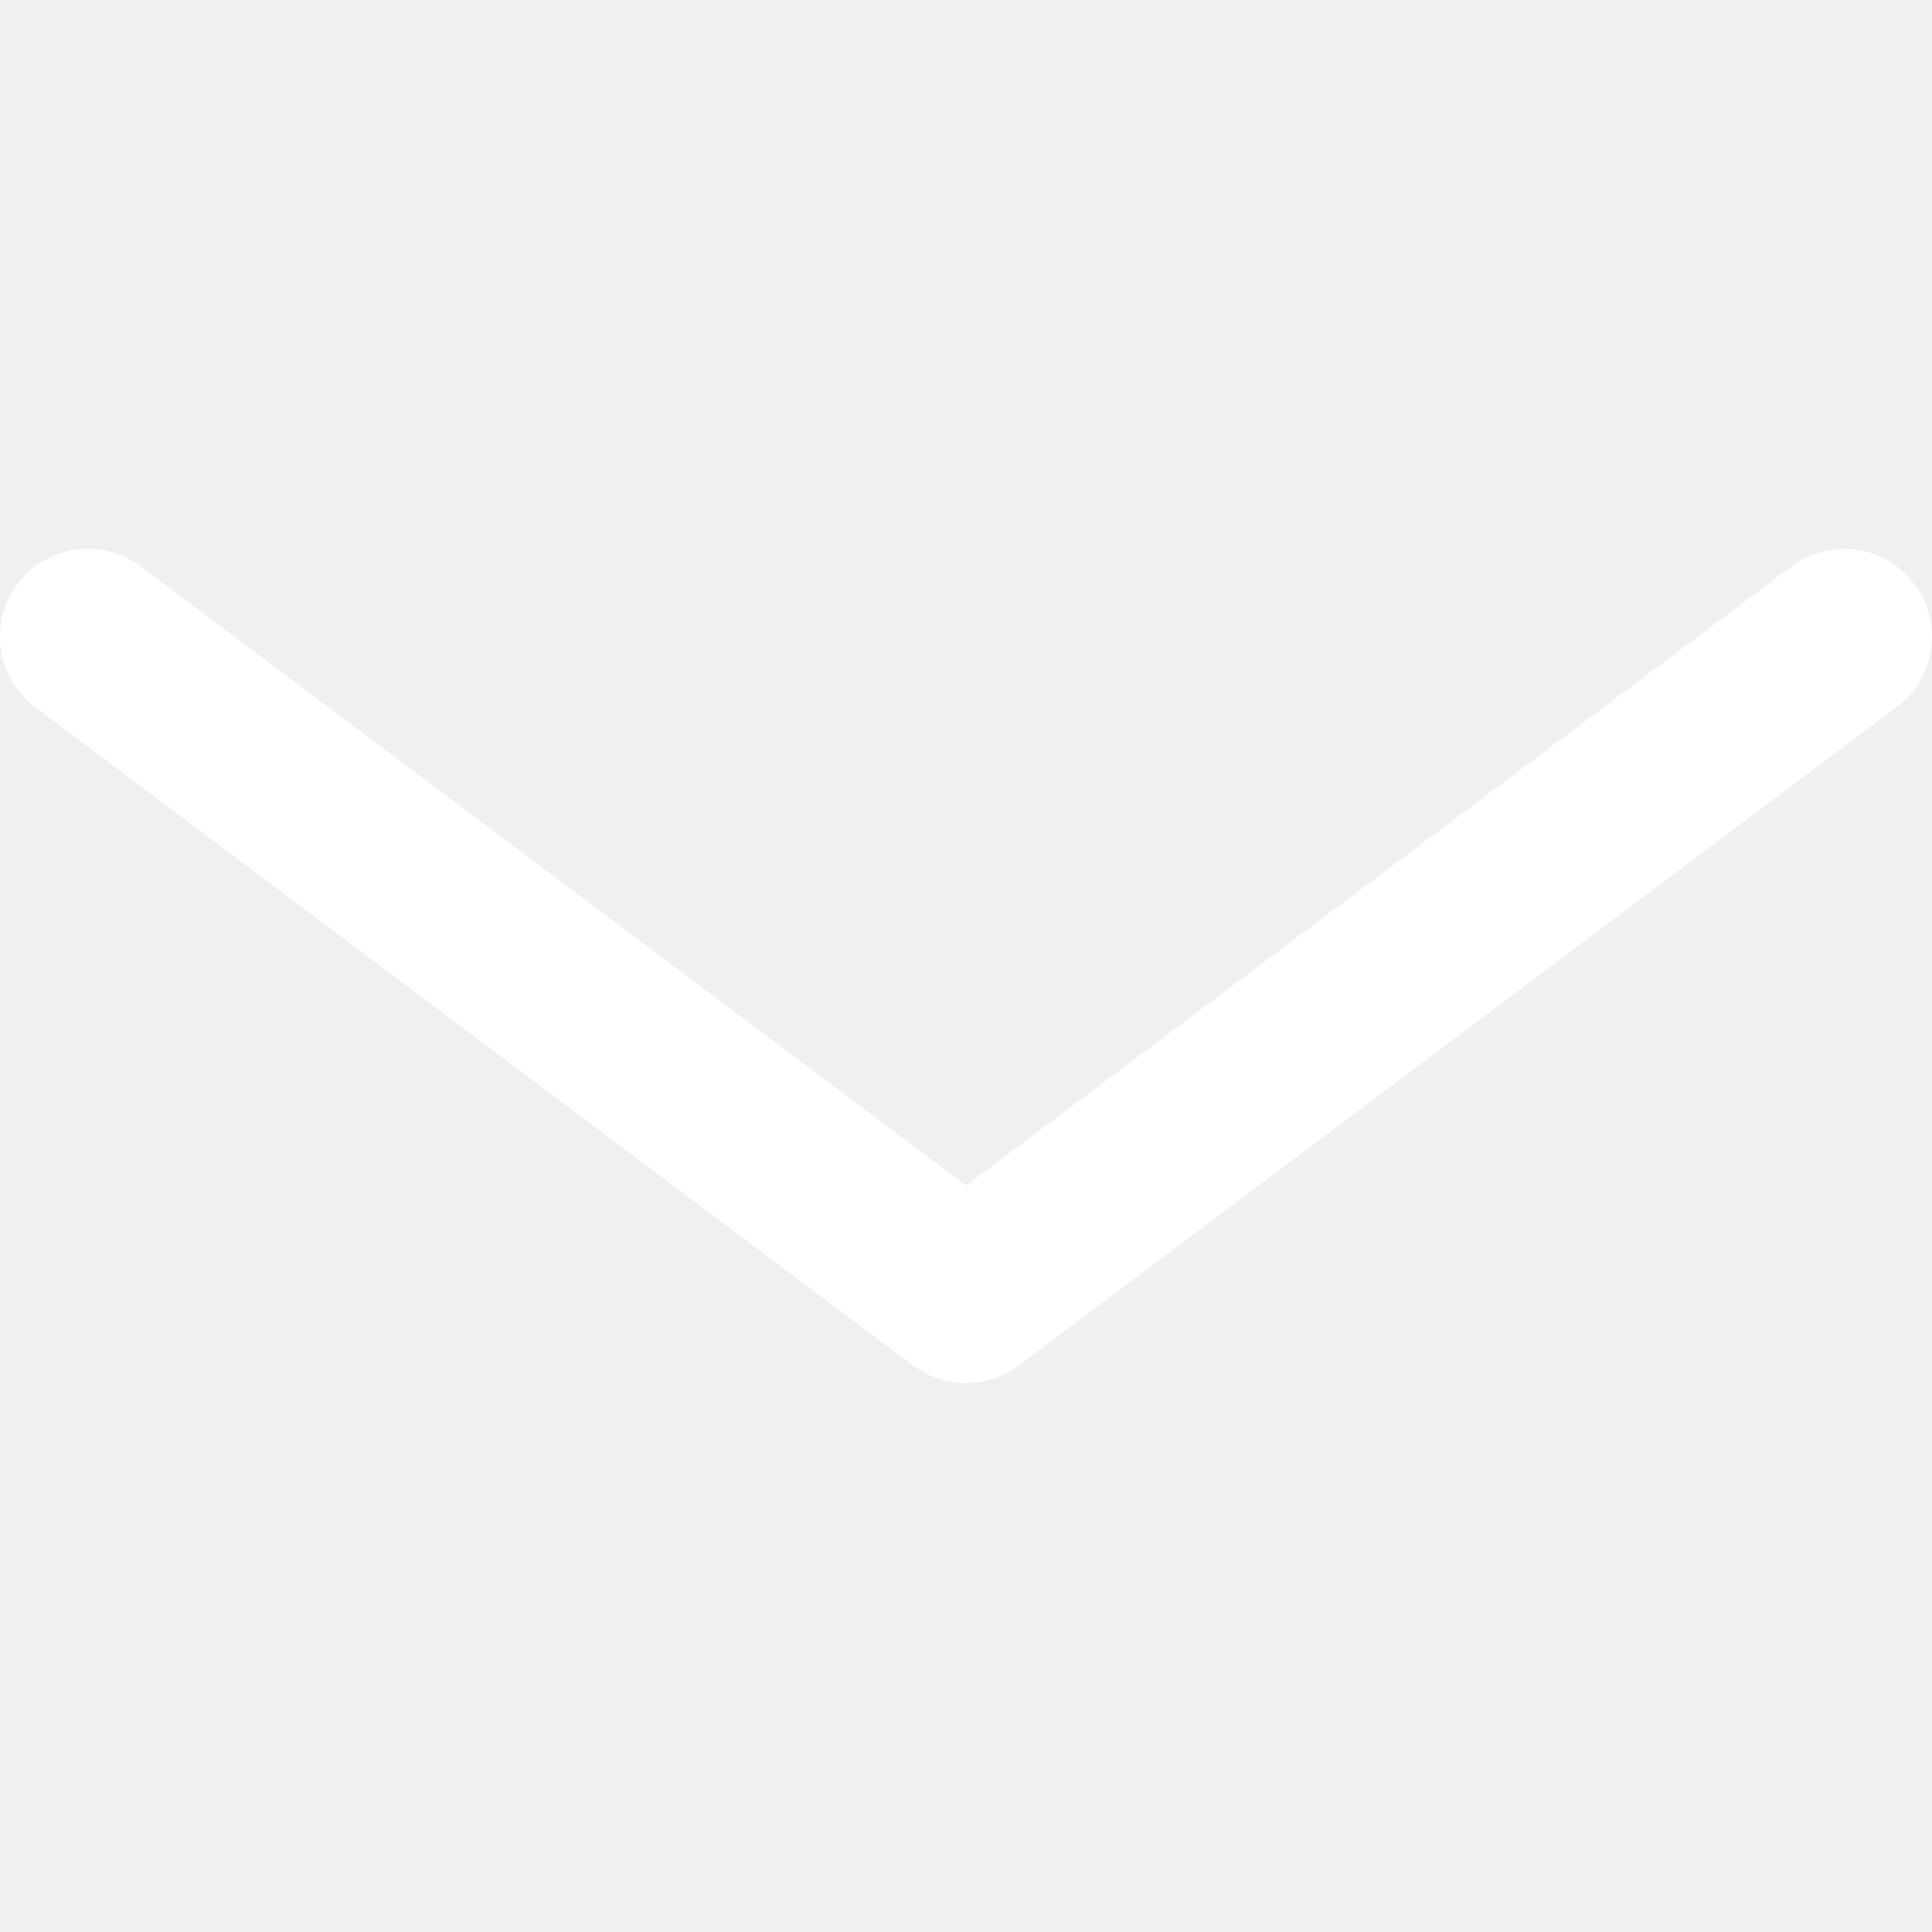
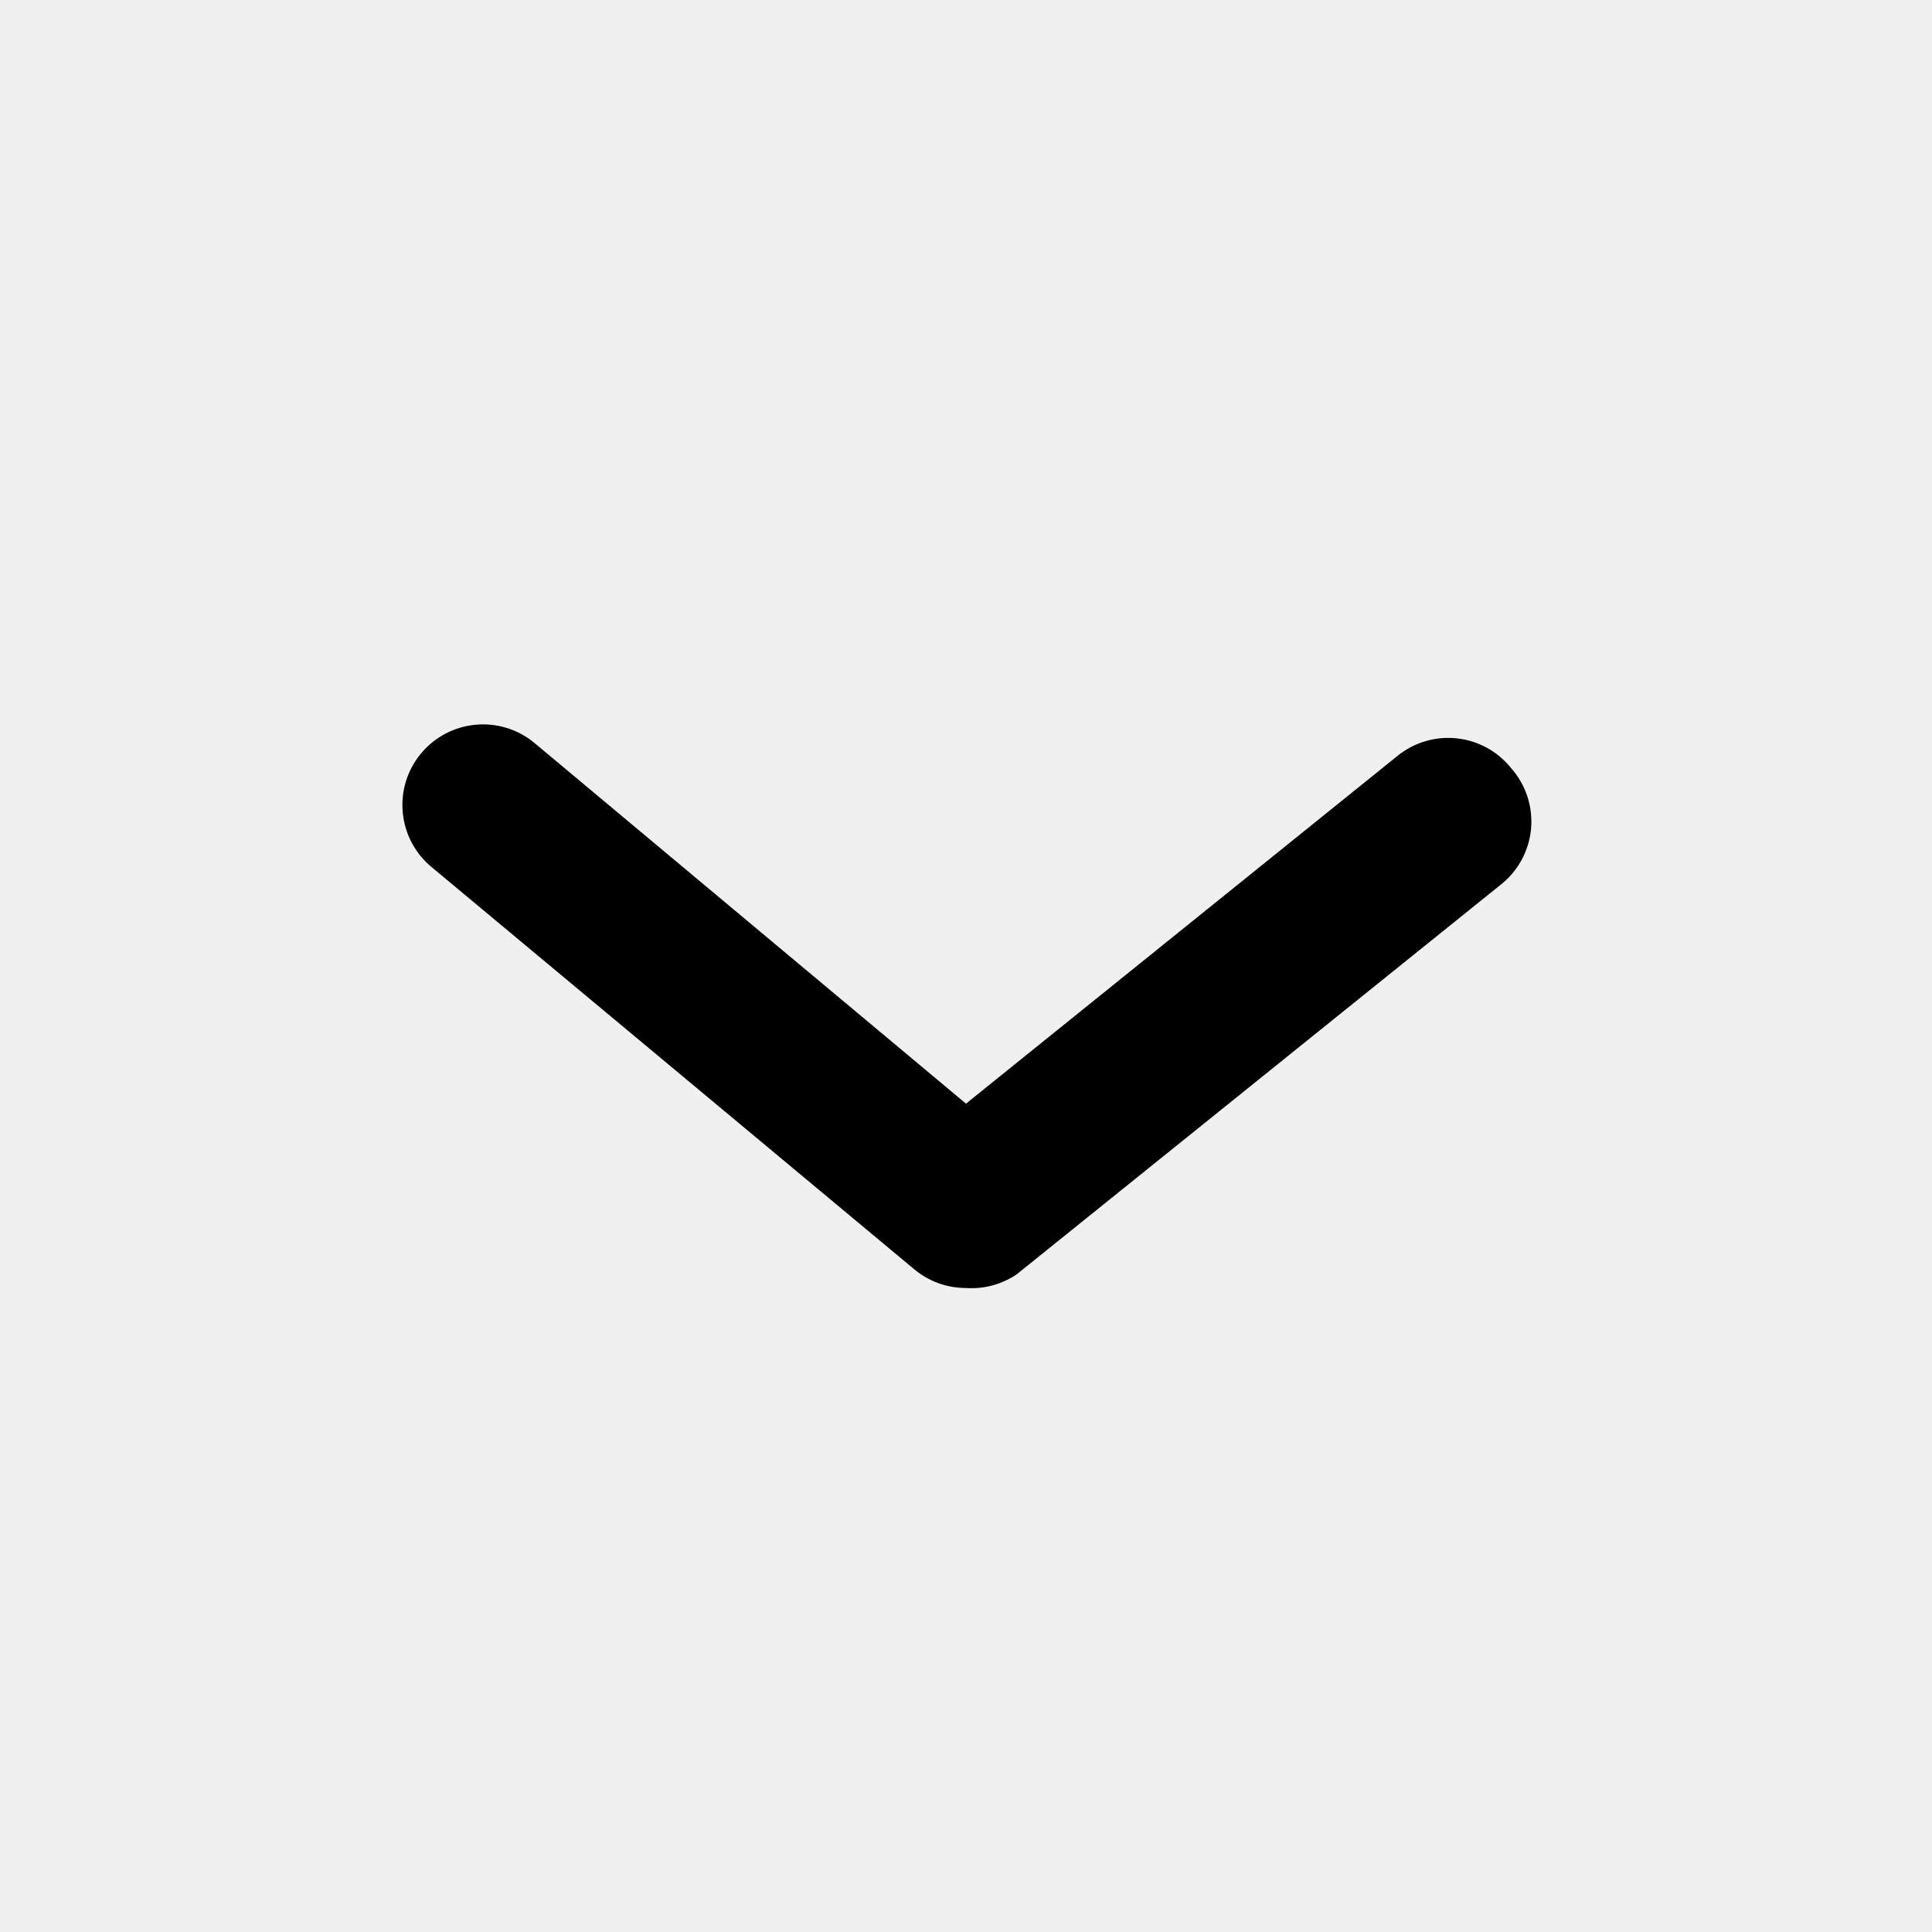
- <svg xmlns="http://www.w3.org/2000/svg" fill="#ffffff" height="800px" width="800px" version="1.1" id="Layer_1" viewBox="0 0 330.002 330.002" xml:space="preserve">
-   <path id="XMLID_229_" d="M327.001,99.751c-4.971-6.628-14.374-7.971-21-3l-140.997,105.75L24.001,96.751  c-6.628-4.971-16.029-3.626-21,3c-4.971,6.627-3.627,16.03,3,21l150.004,112.5c2.667,2,5.833,3,9,3c3.166,0,6.333-1,9-3  l149.996-112.5C330.628,115.781,331.972,106.379,327.001,99.751z" />
+ <svg xmlns="http://www.w3.org/2000/svg" fill="#000000" width="800px" height="800px" viewBox="0 0 24 24">
+   <g data-name="Layer 2">
+     <g data-name="arrow-ios-downward">
+       <rect width="24" height="24" opacity="0" />
+       <path d="M12 16a1 1 0 0 1-.64-.23l-6-5a1 1 0 1 1 1.28-1.54L12 13.71l5.36-4.32a1 1 0 0 1 1.41.15 1 1 0 0 1-.14 1.46l-6 4.83A1 1 0 0 1 12 16z" />
+     </g>
+   </g>
</svg>
